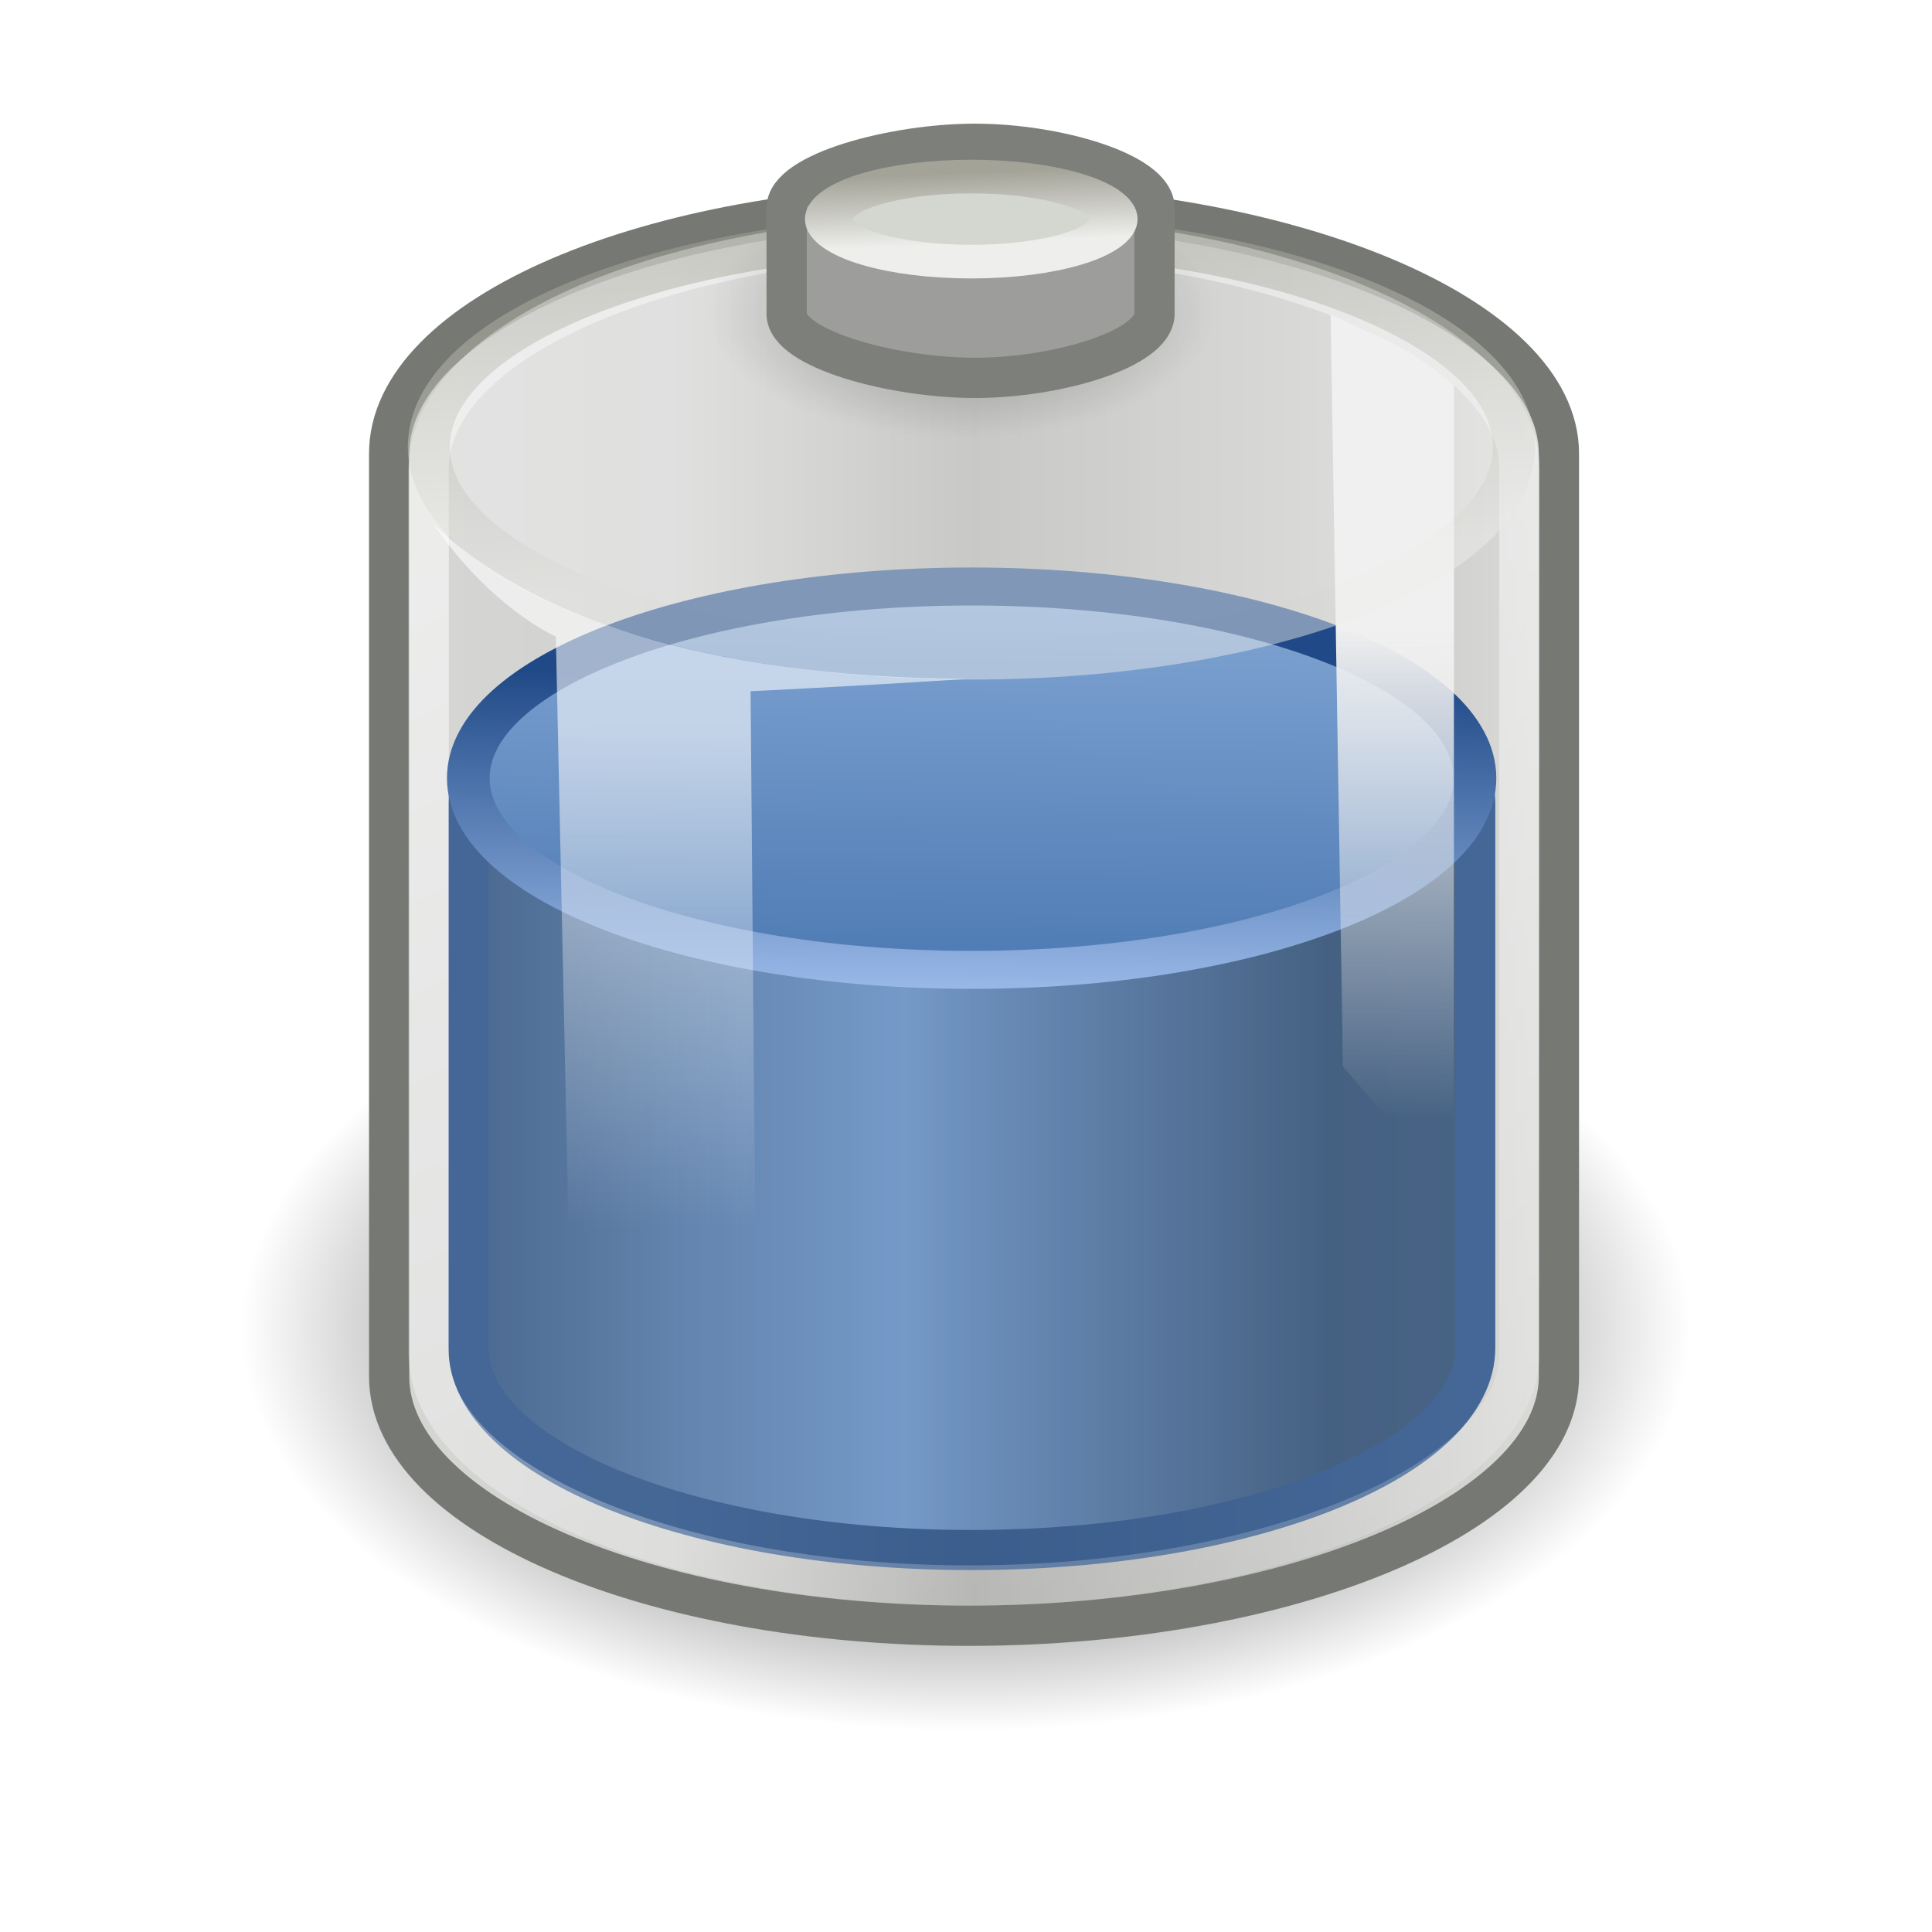
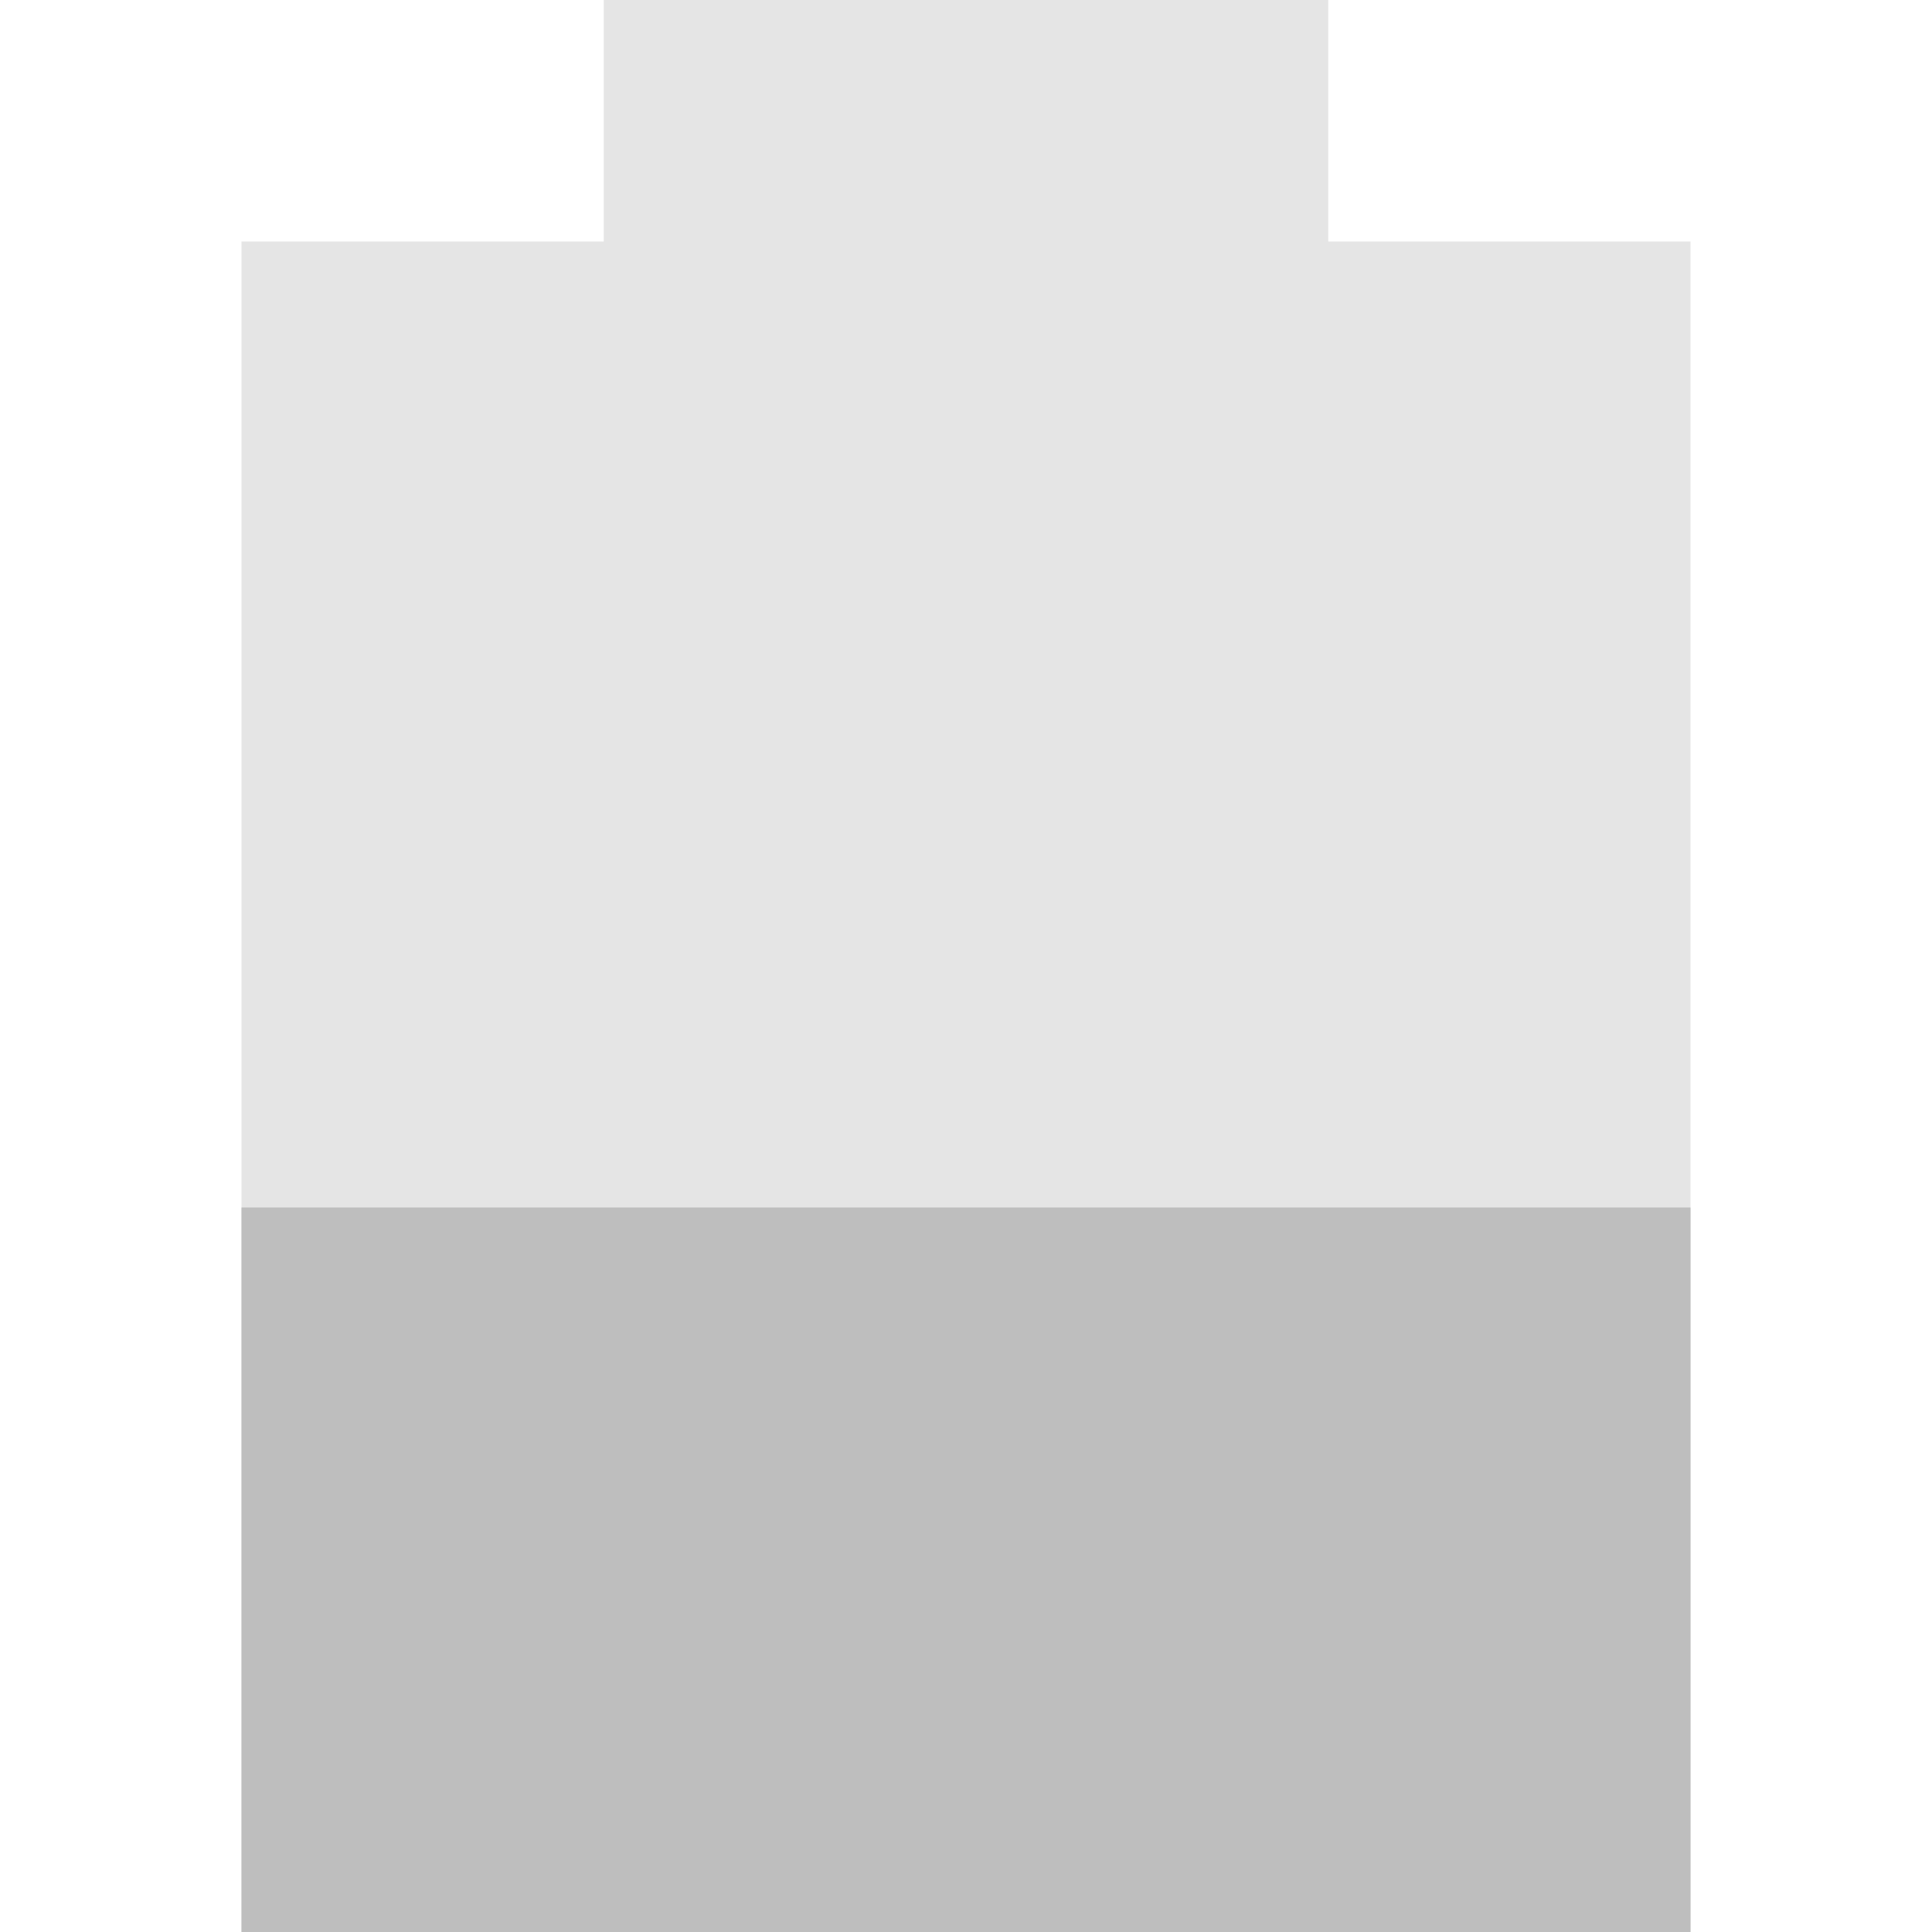
- <svg xmlns="http://www.w3.org/2000/svg" xmlns:xlink="http://www.w3.org/1999/xlink" version="1.1" width="48" height="48" id="svg1328">
-   <defs id="defs3">
-     <linearGradient id="linearGradient3260">
-       <stop id="stop3262" style="stop-color:#3465a4;stop-opacity:1" offset="0" />
-       <stop id="stop3264" style="stop-color:#8fb1dc;stop-opacity:1" offset="1" />
-     </linearGradient>
-     <linearGradient id="linearGradient3815">
-       <stop id="stop3817" style="stop-color:#204a87;stop-opacity:1" offset="0" />
-       <stop id="stop3819" style="stop-color:#98b8e7;stop-opacity:1" offset="1" />
-     </linearGradient>
-     <linearGradient id="linearGradient3805">
-       <stop id="stop3807" style="stop-color:#284e7f;stop-opacity:1" offset="0" />
-       <stop id="stop3813" style="stop-color:#6694cf;stop-opacity:1" offset="0.5" />
-       <stop id="stop3809" style="stop-color:#234570;stop-opacity:1" offset="1" />
-     </linearGradient>
-     <linearGradient id="linearGradient3247">
-       <stop id="stop3249" style="stop-color:#f0f0f0;stop-opacity:1" offset="0" />
-       <stop id="stop3251" style="stop-color:#f0f0f0;stop-opacity:0" offset="1" />
-     </linearGradient>
-     <linearGradient id="linearGradient3233">
-       <stop id="stop3235" style="stop-color:#eeeeec;stop-opacity:1" offset="0" />
-       <stop id="stop3237" style="stop-color:#a3a398;stop-opacity:1" offset="1" />
-     </linearGradient>
-     <linearGradient id="linearGradient6924">
-       <stop id="stop6926" style="stop-color:#ffffff;stop-opacity:1" offset="0" />
-       <stop id="stop6928" style="stop-color:#ffffff;stop-opacity:0" offset="1" />
-     </linearGradient>
-     <linearGradient id="linearGradient4176">
-       <stop id="stop4178" style="stop-color:#ffffff;stop-opacity:1" offset="0" />
-       <stop id="stop4180" style="stop-color:#ffffff;stop-opacity:0" offset="1" />
-     </linearGradient>
-     <linearGradient id="linearGradient4134">
-       <stop id="stop4136" style="stop-color:#d6d7d5;stop-opacity:1" offset="0" />
-       <stop id="stop4148" style="stop-color:#d1d2d0;stop-opacity:1" offset="0.25" />
-       <stop id="stop4142" style="stop-color:#a5a6a3;stop-opacity:1" offset="0.5" />
-       <stop id="stop4138" style="stop-color:#dddedc;stop-opacity:1" offset="1" />
-     </linearGradient>
-     <linearGradient id="linearGradient4126">
-       <stop id="stop4128" style="stop-color:#000000;stop-opacity:1" offset="0" />
-       <stop id="stop4130" style="stop-color:#000000;stop-opacity:0" offset="1" />
-     </linearGradient>
-     <radialGradient cx="23.857" cy="40" r="17.143" fx="23.857" fy="40" id="radialGradient4132" xlink:href="#linearGradient4126" gradientUnits="userSpaceOnUse" gradientTransform="matrix(1,0,0,0.5,0,20)" />
-     <linearGradient x1="9.303" y1="26.719" x2="38.826" y2="26.719" id="linearGradient4140" xlink:href="#linearGradient4134" gradientUnits="userSpaceOnUse" gradientTransform="matrix(1.010754,0,0,0.991346,-0.124091,-3.7547)" />
-     <linearGradient x1="17.16" y1="14.004" x2="37.969" y2="56.576" id="linearGradient4182" xlink:href="#linearGradient4176" gradientUnits="userSpaceOnUse" gradientTransform="matrix(1.010754,0,0,0.992756,-0.124091,-3.760906)" />
-     <linearGradient x1="16.071" y1="19.5" x2="16.036" y2="31.75" id="linearGradient6930" xlink:href="#linearGradient6924" gradientUnits="userSpaceOnUse" gradientTransform="matrix(1.010754,0,0,1,-0.124092,-1.256023)" />
-     <radialGradient cx="23.857" cy="40" r="17.143" fx="23.857" fy="40" id="radialGradient6946" xlink:href="#linearGradient4126" gradientUnits="userSpaceOnUse" gradientTransform="matrix(1,0,0,0.5,0,20)" />
-     <linearGradient x1="34.244" y1="17.695" x2="34.244" y2="29.918" id="linearGradient3253" xlink:href="#linearGradient3247" gradientUnits="userSpaceOnUse" gradientTransform="matrix(1.010754,0,0,1,-0.124092,-2.113166)" />
-     <linearGradient x1="24" y1="17.246" x2="23.434" y2="8.048" id="linearGradient3255" xlink:href="#linearGradient3233" gradientUnits="userSpaceOnUse" />
-     <linearGradient x1="11.003" y1="32.489" x2="32.397" y2="32.489" id="linearGradient3811" xlink:href="#linearGradient3805" gradientUnits="userSpaceOnUse" gradientTransform="matrix(0.989992,0,0,1,0.971538,-1.949365)" />
-     <linearGradient x1="25.698" y1="11.17" x2="25.573" y2="20.118" id="linearGradient3821" xlink:href="#linearGradient3815" gradientUnits="userSpaceOnUse" />
-     <linearGradient x1="21.487" y1="25.114" x2="21.756" y2="5.562" id="linearGradient3266" xlink:href="#linearGradient3260" gradientUnits="userSpaceOnUse" />
-     <linearGradient x1="24" y1="17.246" x2="23.434" y2="8.048" id="linearGradient4230" xlink:href="#linearGradient3233" gradientUnits="userSpaceOnUse" />
-   </defs>
-   <g id="layer1">
-     <path d="M 41,40 A 17.143,8.571 0 1 1 6.714,40 17.143,8.571 0 1 1 41,40 z" transform="matrix(1.05,0,0,1.167351,-1.05,-13.69991)" id="path3366" style="color:#000000;fill:url(#radialGradient4132);fill-opacity:1;fill-rule:nonzero;stroke:none;stroke-width:1;marker:none;visibility:visible;display:block;overflow:visible" />
-     <path d="m 24.071,5.074 c -7.944,0 -14.403,2.778 -14.403,6.196 0,0.245 0,22.669 0,22.925 0,3.418 6.459,6.196 14.403,6.196 7.944,0 14.66,-2.778 14.66,-6.196 0,-0.202 0,-22.723 0,-22.925 0,-3.418 -6.716,-6.196 -14.66,-6.196 z" id="path3068" style="color:#000000;fill:url(#linearGradient4140);fill-opacity:1;fill-rule:nonzero;stroke:#767973;stroke-width:1;stroke-linecap:butt;stroke-linejoin:miter;stroke-miterlimit:10;stroke-opacity:1;stroke-dasharray:none;stroke-dashoffset:0;marker:none;visibility:visible;display:block;overflow:visible" />
-     <path d="m 23.515,14.947 c -6.609,0.135 -11.876,2.34 -11.876,5.028 0,0.319 0,13.19 0,13.507 0,2.775 5.584,5.028 12.492,5.028 6.908,0 12.522,-2.253 12.522,-5.028 0,-0.317 0,-13.188 0,-13.507 0,-2.775 -5.613,-5.028 -12.522,-5.028 -0.216,0 -0.403,-0.004 -0.616,0 z" id="path3275" style="opacity:0.791;color:#000000;fill:url(#linearGradient3811);fill-opacity:1;fill-rule:nonzero;stroke:#204a87;stroke-width:0.996;stroke-linecap:butt;stroke-linejoin:miter;stroke-miterlimit:10;stroke-opacity:1;stroke-dasharray:none;stroke-dashoffset:0;marker:none;visibility:visible;display:block;overflow:visible" />
-     <path d="m 24.08,5.855 c -7.407,0 -13.429,2.594 -13.429,5.785 0,0.229 0,21.728 0,21.966 0,3.191 6.022,5.785 13.429,5.785 7.407,0 13.669,-2.594 13.669,-5.785 0,-0.189 0,-21.777 0,-21.966 0,-3.191 -6.262,-5.785 -13.669,-5.785 z" id="path4174" style="opacity:0.544;color:#000000;fill:none;stroke:url(#linearGradient4182);stroke-width:1;stroke-linecap:butt;stroke-linejoin:miter;stroke-miterlimit:10;stroke-opacity:1;stroke-dasharray:none;stroke-dashoffset:0;marker:none;visibility:visible;display:block;overflow:visible" />
-     <path d="m 36.857,14.071 a 12.857,5.5 0 1 1 -25.714,0 12.857,5.5 0 1 1 25.714,0 z" transform="matrix(0.972641,0,0,0.865862,0.796499,7.150163)" id="path3277" style="color:#000000;fill:url(#linearGradient3266);fill-opacity:1;fill-rule:nonzero;stroke:url(#linearGradient3821);stroke-width:1.09;stroke-linecap:butt;stroke-linejoin:miter;stroke-miterlimit:10;stroke-opacity:1;stroke-dasharray:none;stroke-dashoffset:0;marker:none;visibility:visible;display:block;overflow:visible" />
-     <path d="M 36.122,9.572 C 35.001,8.587 34.053,8.287 33.059,7.804 l 0.306,18.688 2.757,3.232 0,-20.153 z" id="path3245" style="color:#000000;fill:url(#linearGradient3253);fill-opacity:1;fill-rule:nonzero;stroke:none;stroke-width:1;marker:none;visibility:visible;display:block;overflow:visible" />
-     <path d="m 36.857,14.071 a 12.857,5.5 0 1 1 -25.714,0 12.857,5.5 0 1 1 25.714,0 z" transform="matrix(1.048446,0,0,0.964345,-1.028695,-2.468578)" id="path3364" style="opacity:0.467;color:#000000;fill:#f0f0f0;fill-opacity:1;fill-rule:nonzero;stroke:url(#linearGradient4230);stroke-width:0.995;stroke-linecap:butt;stroke-linejoin:miter;stroke-miterlimit:10;stroke-opacity:1;stroke-dasharray:none;stroke-dashoffset:0;marker:none;visibility:visible;display:block;overflow:visible" />
-     <path d="M 41,40 A 17.143,8.571 0 1 1 6.714,40 17.143,8.571 0 1 1 41,40 z" transform="matrix(0.367338,0,0,0.36343,15.13767,-6.76548)" id="path6944" style="opacity:0.308;color:#000000;fill:url(#radialGradient6946);fill-opacity:1;fill-rule:nonzero;stroke:none;stroke-width:1;marker:none;visibility:visible;display:block;overflow:visible" />
-     <path d="m 24.225,3.572 c -2.024,0 -4.681,0.714 -4.681,1.593 0,0.063 0,2.564 0,2.63 0,0.879 2.657,1.593 4.681,1.593 2.024,0 4.458,-0.714 4.458,-1.593 0,-0.052 0,-2.578 0,-2.63 0,-0.879 -2.434,-1.593 -4.458,-1.593 z" id="path3362" style="color:#000000;fill:#9d9e9b;fill-opacity:1;fill-rule:nonzero;stroke:#7d7f7a;stroke-width:1;stroke-linecap:butt;stroke-linejoin:miter;stroke-miterlimit:10;stroke-opacity:1;stroke-dasharray:none;stroke-dashoffset:0;marker:none;visibility:visible;display:block;overflow:visible" />
-     <path d="m 13.81,15.815 0.361,16.786 4.621,1.286 -0.144,-16.714 c 0,0 1.96,-0.088 5.353,-0.303 -6.567,-0.05 -10.857,-1.578 -13.222,-3.84 1.432,2.092 3.032,2.786 3.032,2.786 z" id="path6922" style="opacity:0.582;color:#000000;fill:url(#linearGradient6930);fill-opacity:1;fill-rule:nonzero;stroke:none;stroke-width:1;marker:none;visibility:visible;display:block;overflow:visible" />
-     <path d="m 36.857,14.071 a 12.857,5.5 0 1 1 -25.714,0 12.857,5.5 0 1 1 25.714,0 z" transform="matrix(0.274904,0,0,0.192106,17.53316,2.740211)" id="path6940" style="color:#000000;fill:#d3d7cf;fill-opacity:1;fill-rule:nonzero;stroke:url(#linearGradient3255);stroke-width:4.352;stroke-linecap:butt;stroke-linejoin:miter;stroke-miterlimit:10;stroke-opacity:1;stroke-dasharray:none;stroke-dashoffset:0;marker:none;visibility:visible;display:block;overflow:visible" />
-     <g transform="translate(-53.99282,-31.64138)" id="g4438" />
-   </g>
-   <g id="layer2" />
+ <svg xmlns="http://www.w3.org/2000/svg" width="16" viewBox="0 0 16 16" height="16" id="svg2" version="1.1">
+   <defs id="defs10" />
+   <path d="M 5,0 5,2 2,2 2,16 14,16 14,2 11,2 11,0 z" opacity="0.6" fill="#bebebe" id="path4" style="opacity:0.4" />
+   <path d="m 2,10 0,6 12,0 0,-6 z" fill="#bebebe" id="path6" />
</svg>
